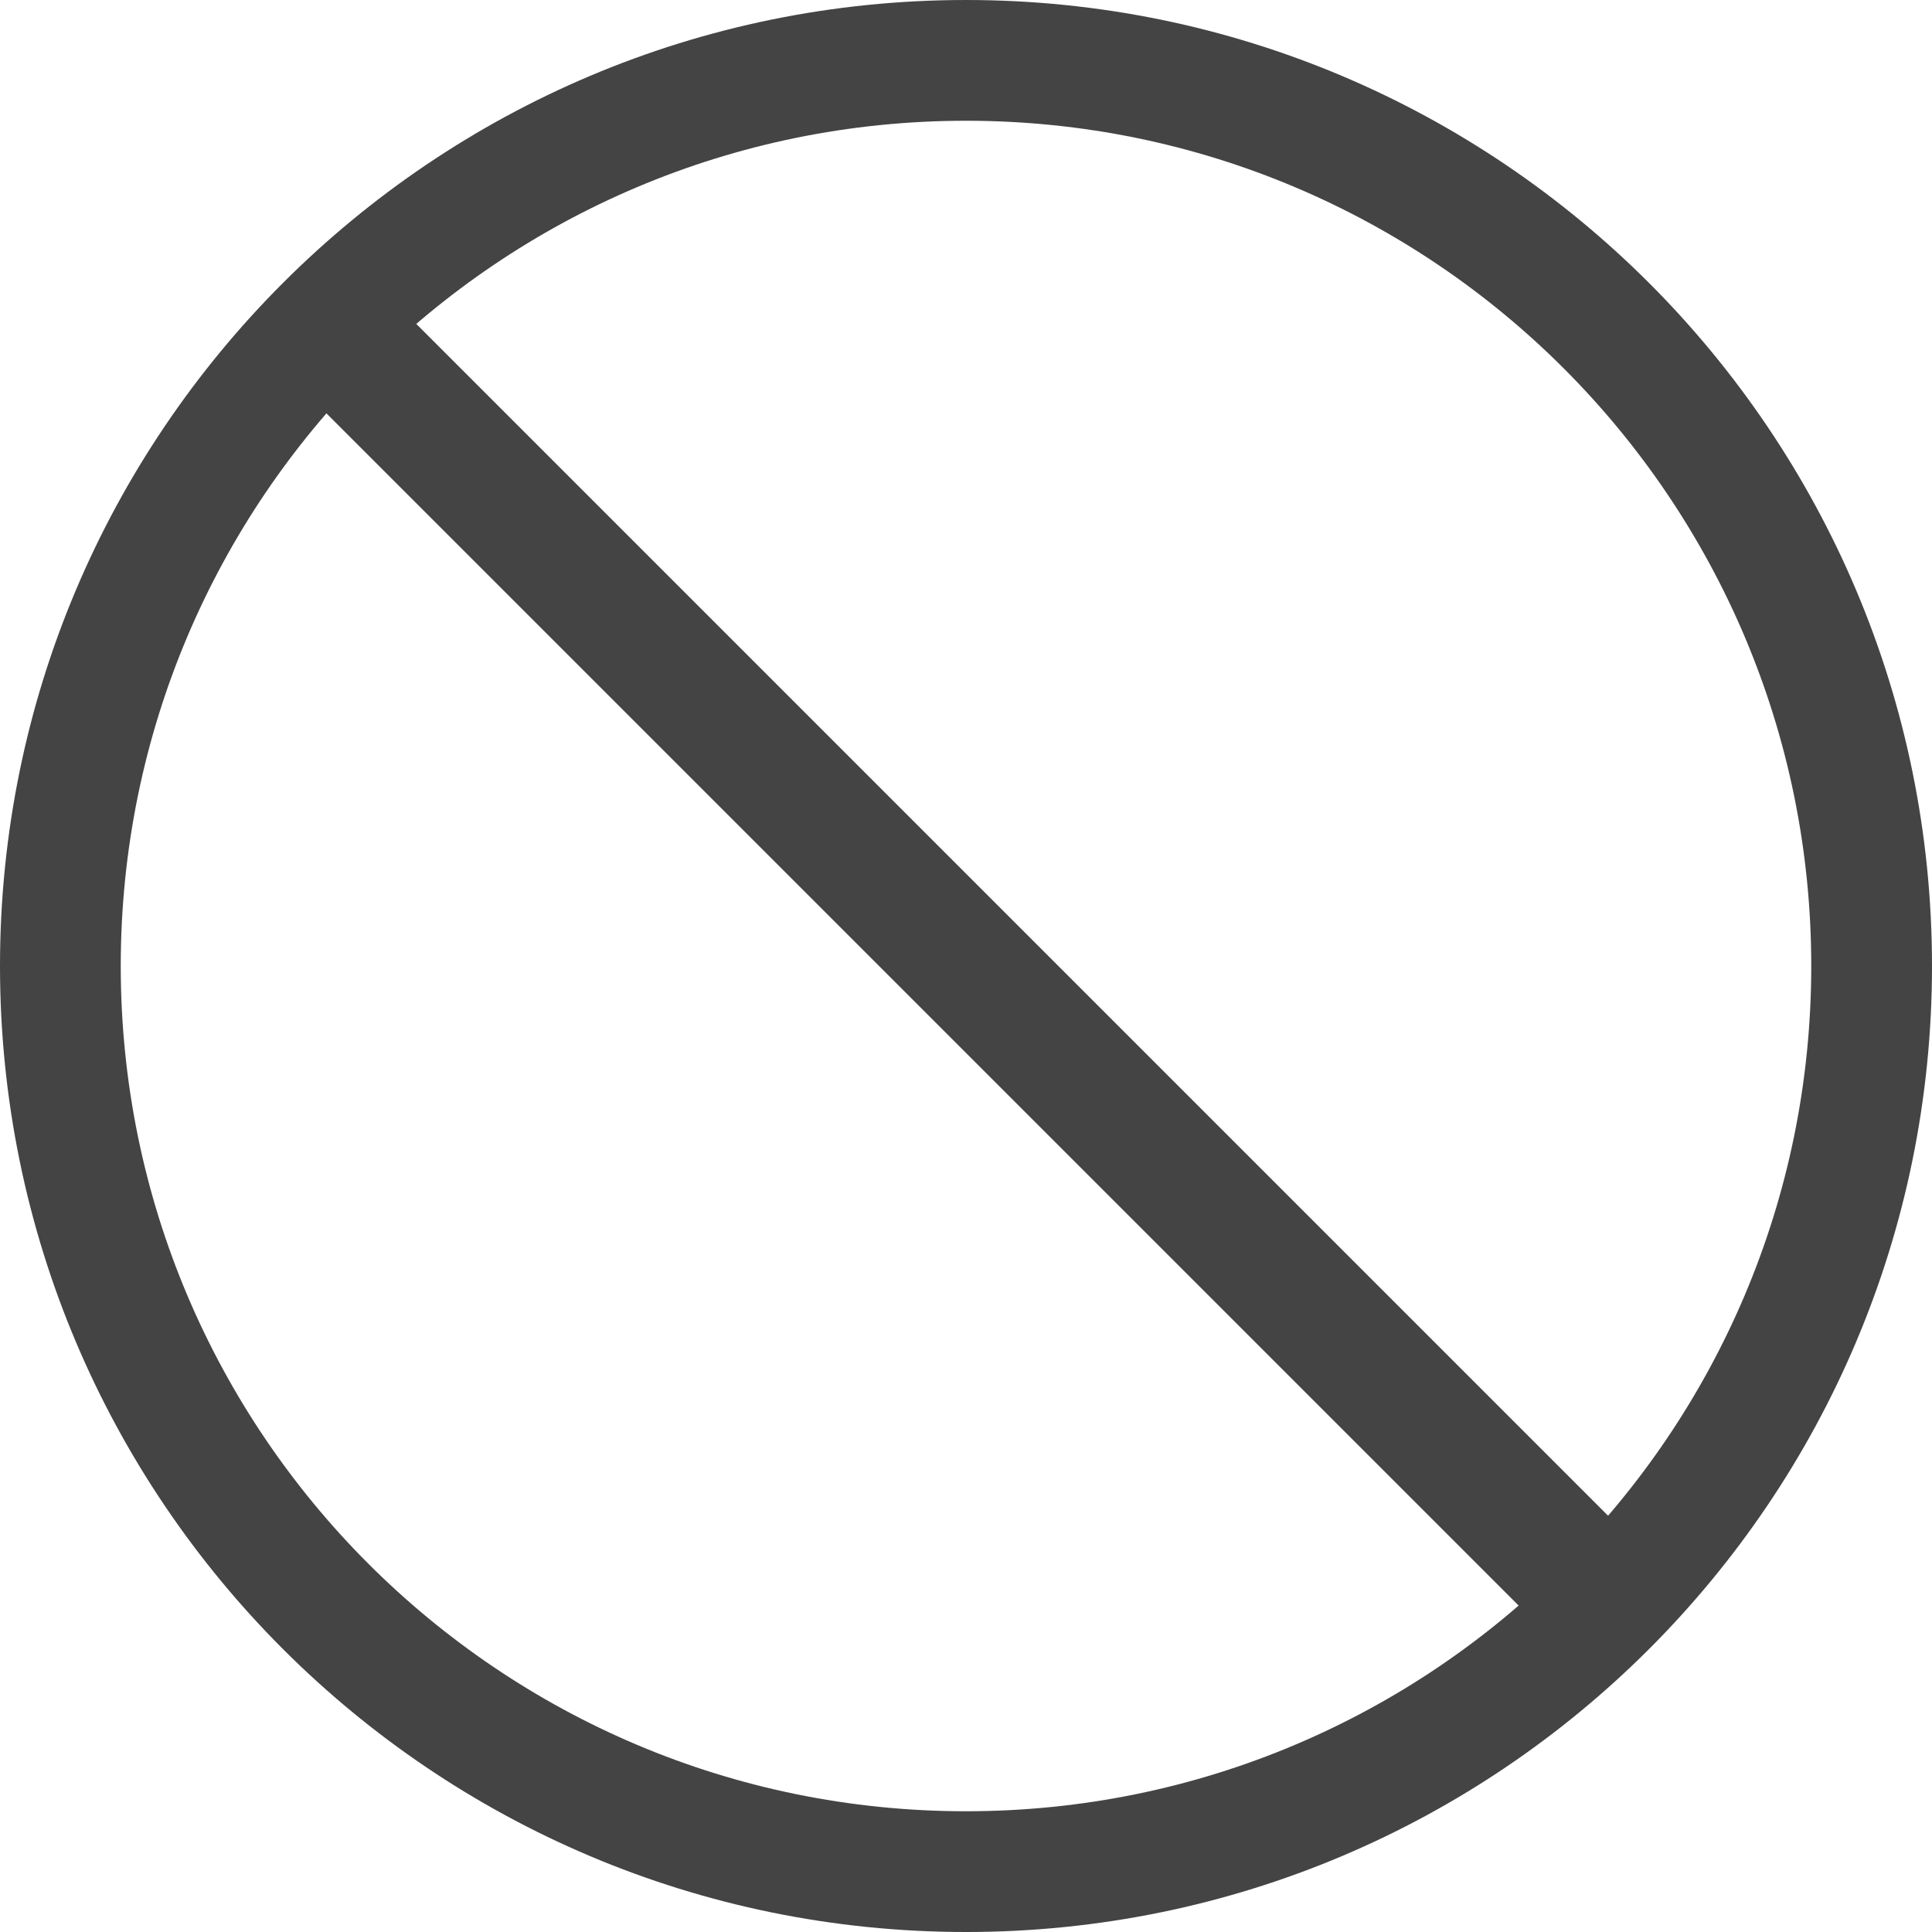
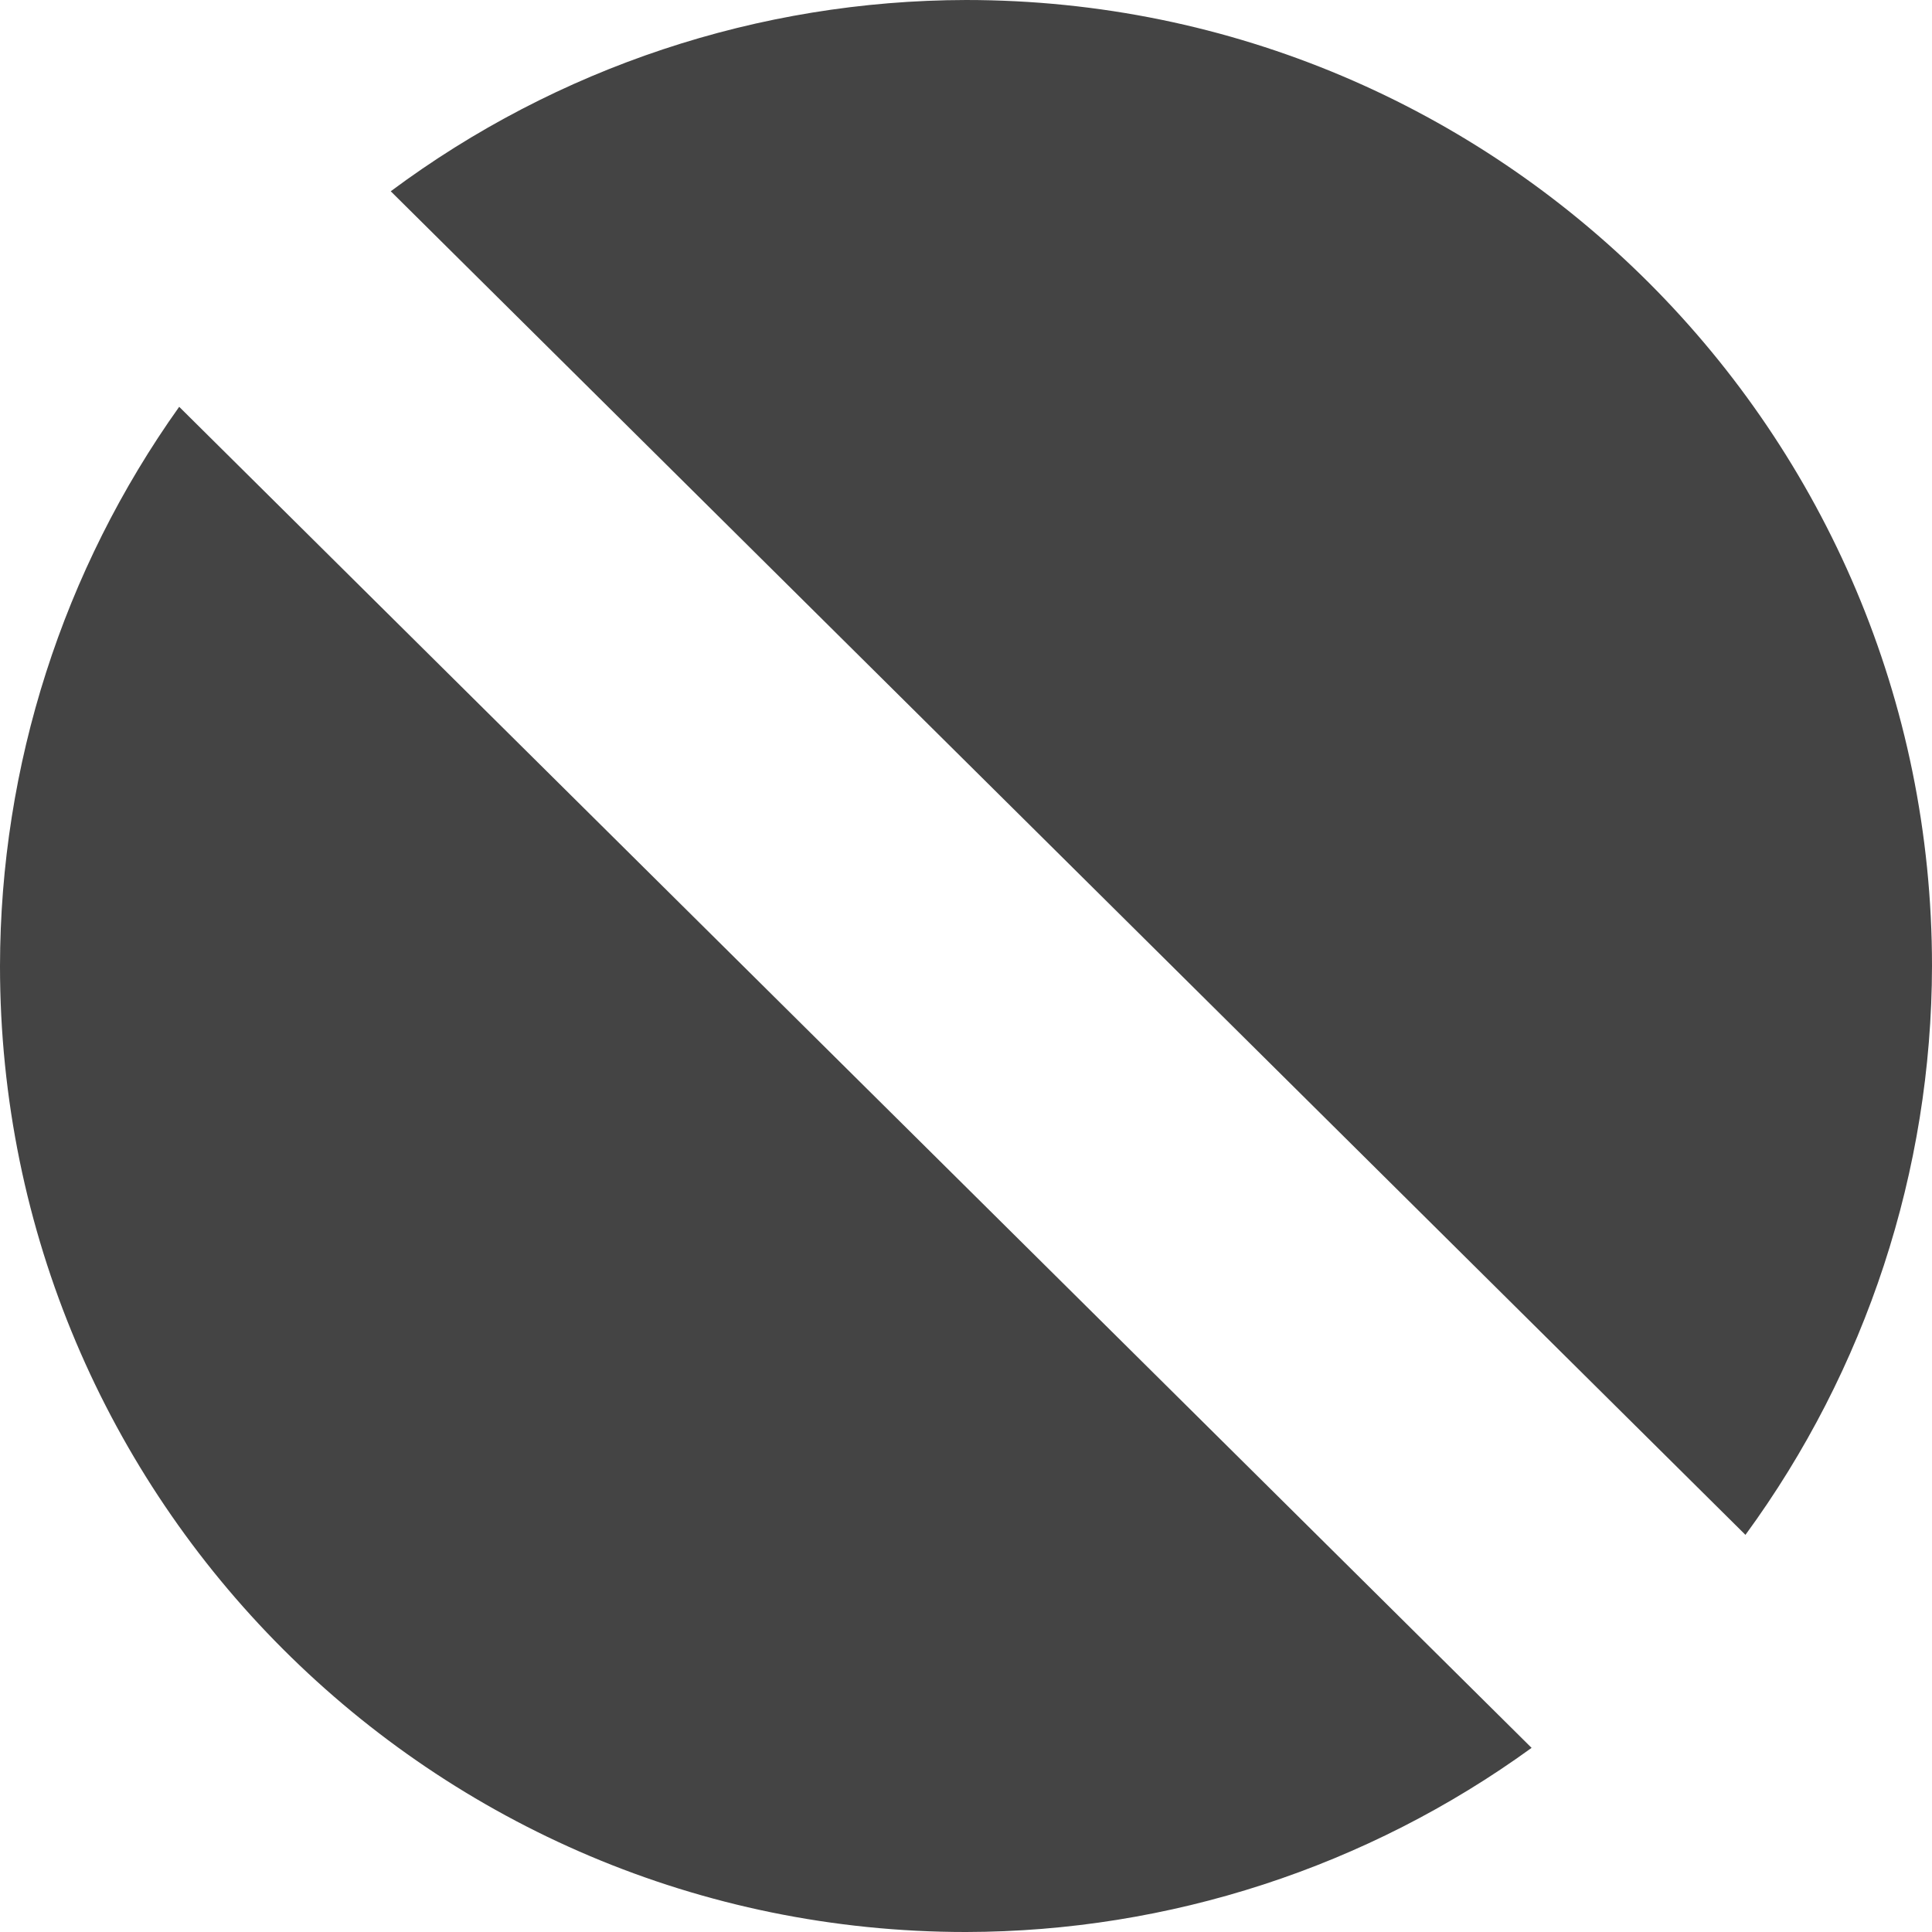
- <svg xmlns="http://www.w3.org/2000/svg" xmlns:ns1="http://www.openswatchbook.org/uri/2009/osb" width="16" height="16" version="1.1">
-   <defs>
+ <svg xmlns="http://www.w3.org/2000/svg" xmlns:ns1="http://www.openswatchbook.org/uri/2009/osb" width="16" height="16" version="1.1" id="svg16">
+   <defs id="defs9">
    <linearGradient id="linearGradient5606" ns1:paint="solid">
      <stop id="stop5608" offset="0" style="stop-color:#000000" />
    </linearGradient>
    <linearGradient id="linearGradient4526" ns1:paint="solid">
      <stop id="stop4528" offset="0" style="stop-color:#ffffff" />
    </linearGradient>
    <linearGradient id="linearGradient3600-4" ns1:paint="gradient">
      <stop id="stop3602-7" offset="0" style="stop-color:#f4f4f4" />
      <stop id="stop3604-6" offset="1" style="stop-color:#dbdbdb" />
    </linearGradient>
  </defs>
  <g id="layer9" label="status" transform="translate(-1033,67.00002)">
-     <path fill="#444" d="m 1041,-67 c 4.418,0 8,3.582 8,8 0,4.418 -3.582,8 -8,8 -4.418,0 -8,-3.582 -8,-8 0,-4.418 3.582,-8 8,-8 z m 0,1 c -3.866,0 -7,3.134 -7,7 0,3.866 3.134,7 7,7 3.866,0 7,-3.134 7,-7 0,-3.866 -3.134,-7 -7,-7 z" />
-     <rect fill="#444" width="14.591" height="1.05" x="687.19" y="-778.36" transform="rotate(45.00014)" />
+     <path style="opacity:1;fill:#444444;fill-opacity:1;stroke:none;stroke-width:0.122;stroke-linecap:round;stroke-linejoin:round;stroke-miterlimit:4;stroke-dasharray:none;stroke-opacity:1" d="m 1041,-67 a 8,8 0 0 0 -4.764,1.584 l 11.219,11.127 a 8,8 0 0 0 1.545,-4.711 8,8 0 0 0 -8,-8 z m -6.516,3.369 a 8,8 0 0 0 -1.484,4.631 8,8 0 0 0 8,8 8,8 0 0 0 4.684,-1.525 z" id="path827" />
  </g>
</svg>
